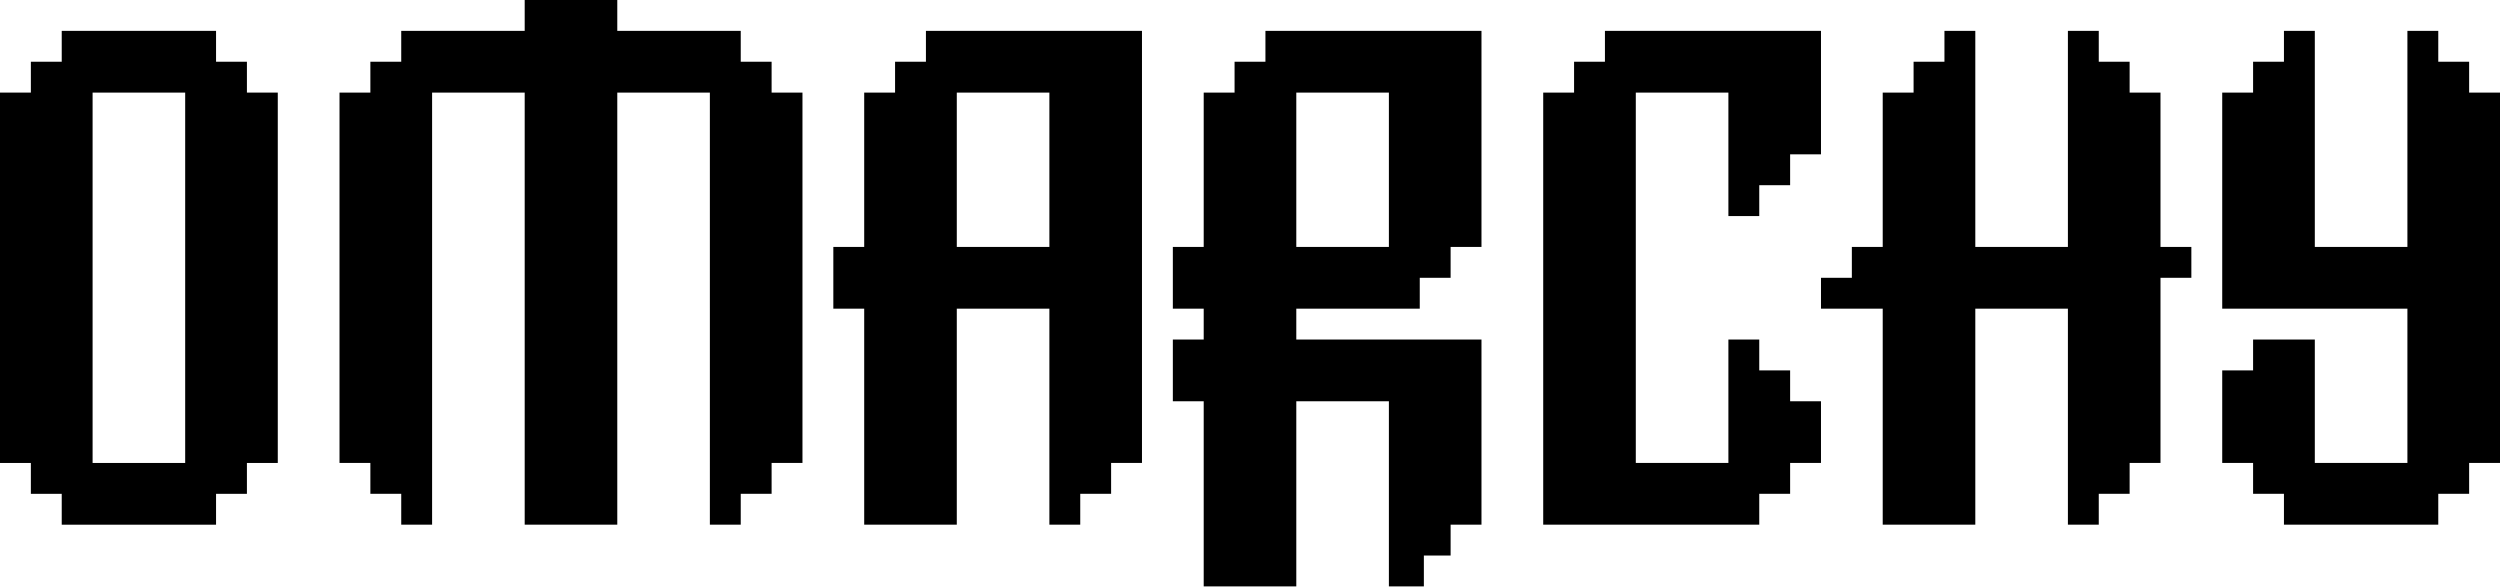
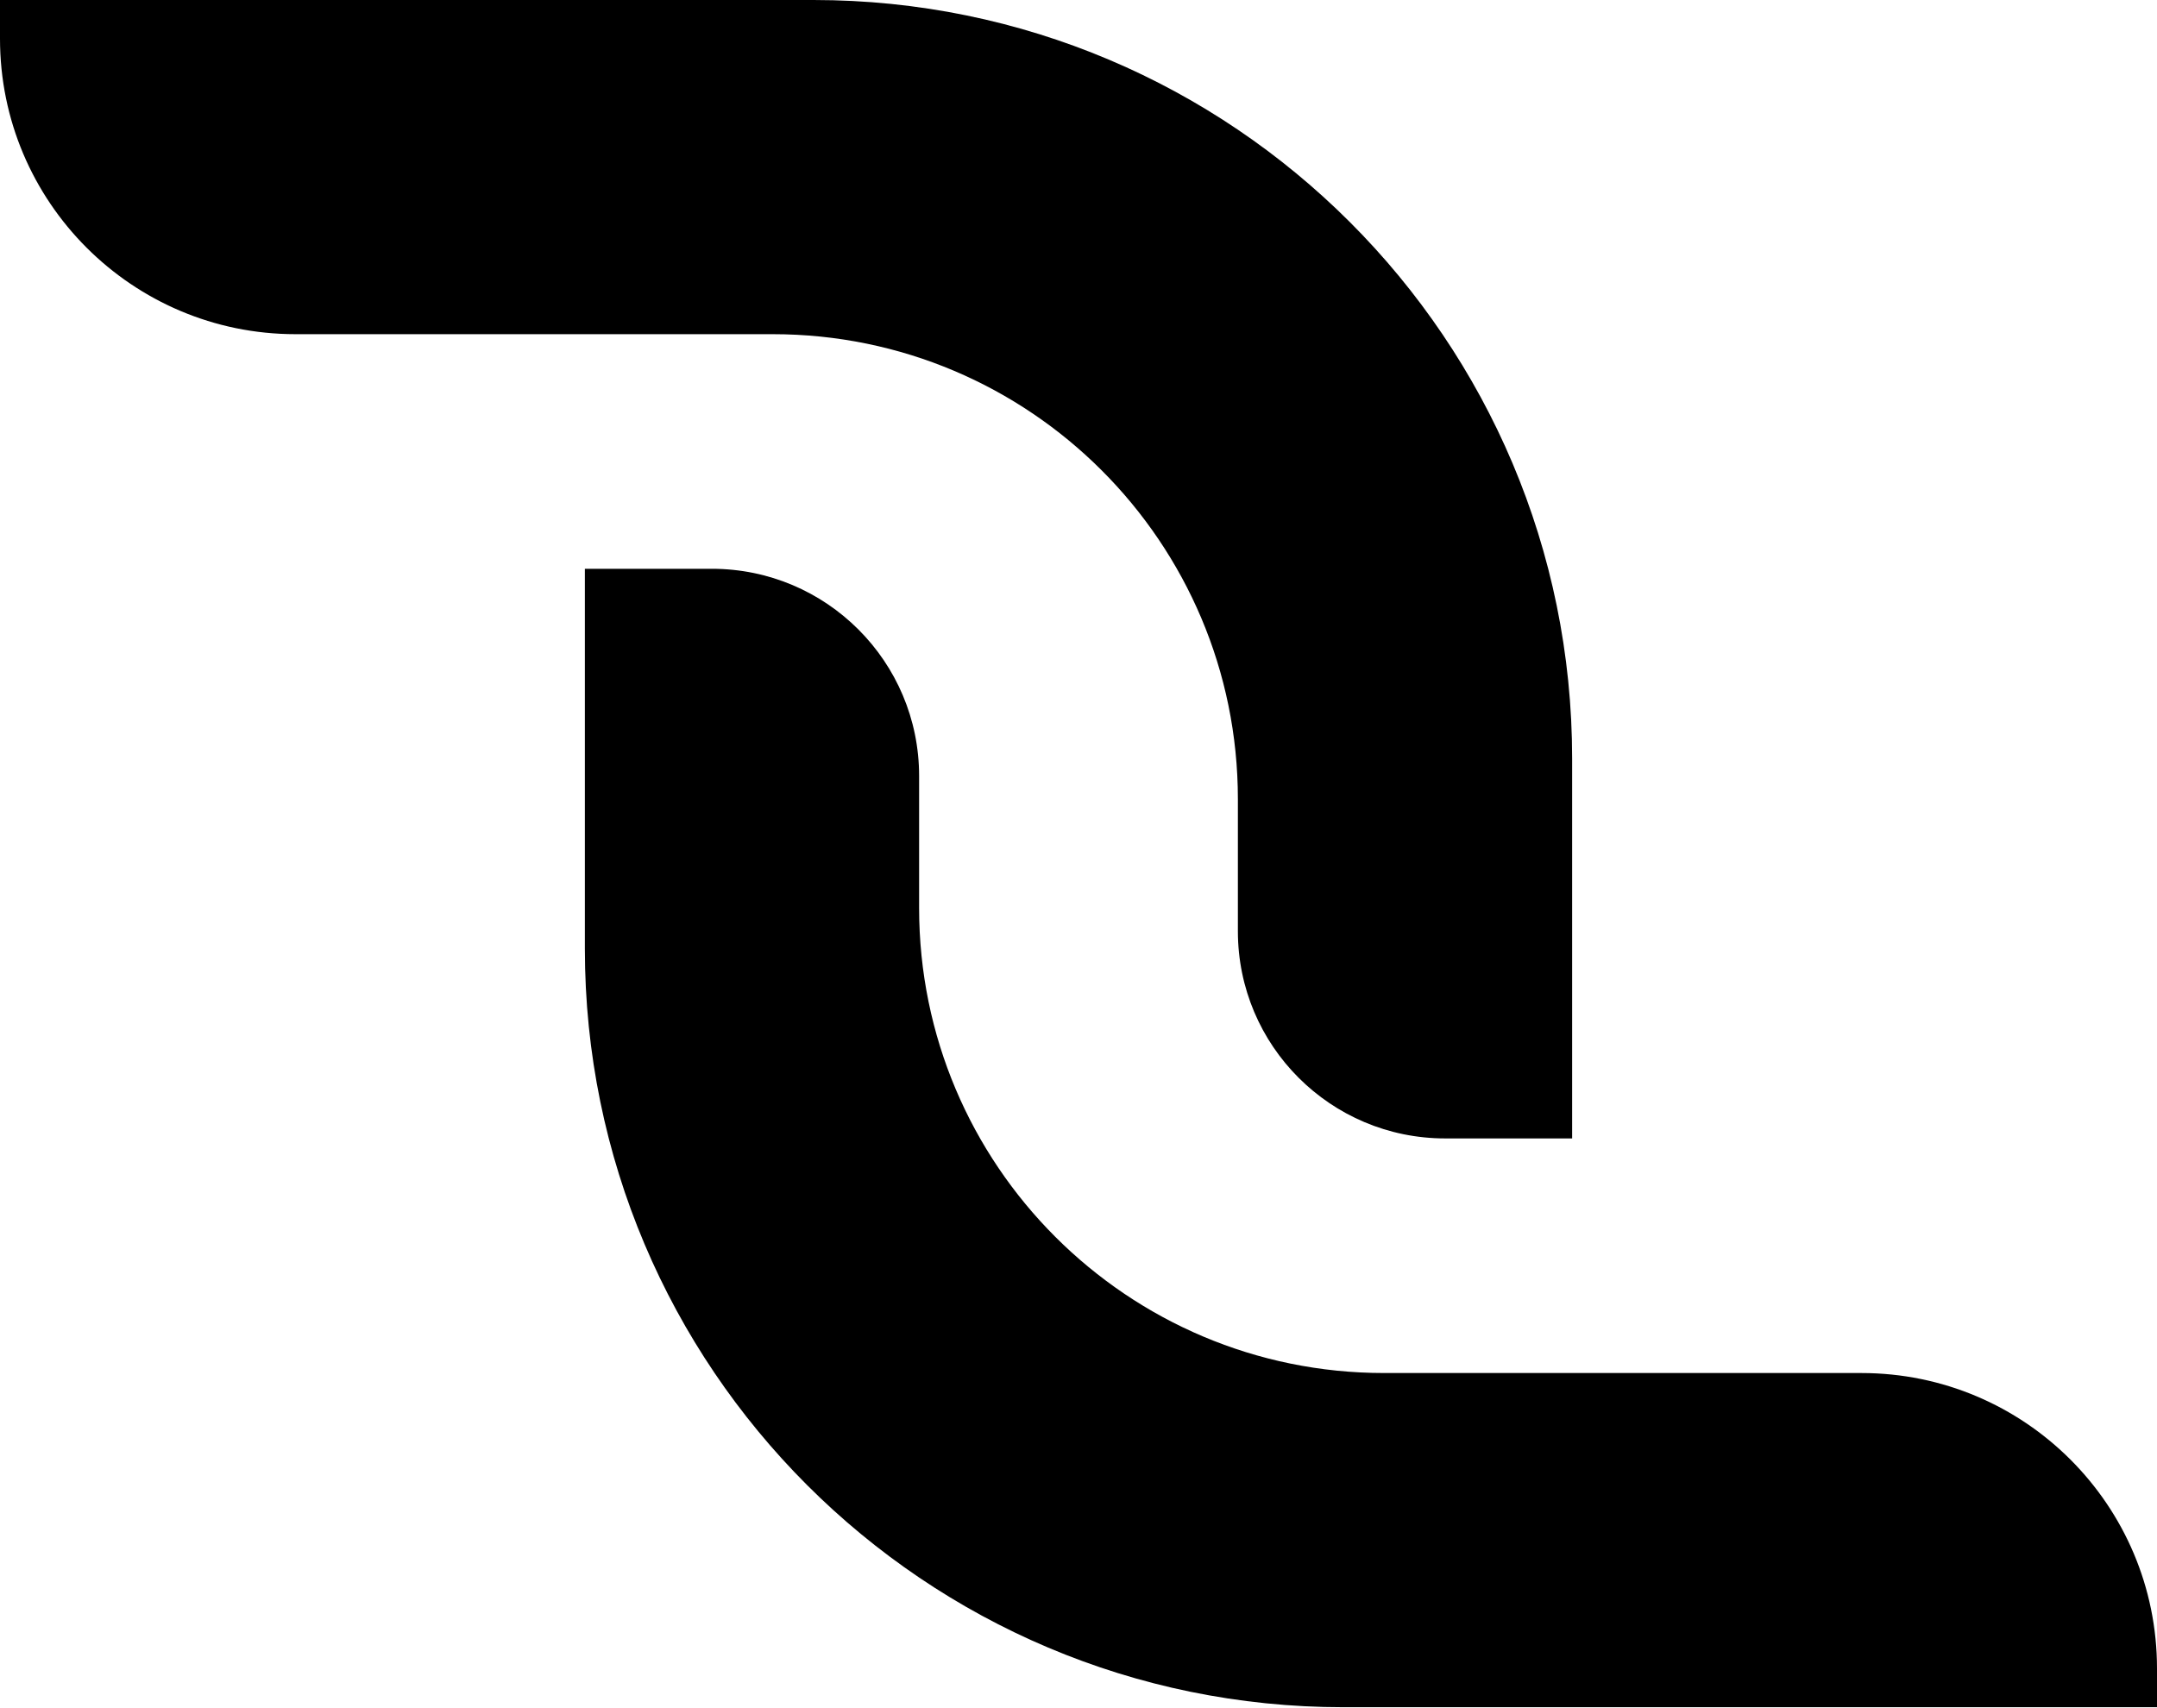
- <svg xmlns="http://www.w3.org/2000/svg" fill="none" height="285" viewBox="0 0 1215 285" width="1215">
-   <g fill="#000">
-     <path clip-rule="evenodd" d="m720 120h-15v15h-14.998v14.999l-60.002.001v15.002l90-.002v.002h.002l-.002 89.998h-15v15h-13v15h-17v-89.998h-45v90l-45-.002v-89.998h-14.998v-30h14.998v-15.002h-14.998v-30.001h14.998v-75h15v-14.997h15v-15.002h105.002zm-90-.001h45v-74.997h-45z" fill-rule="evenodd" />
-     <path clip-rule="evenodd" d="m105 30.002h15v14.997h15v180.001h-15v15h-15v15.002h-75v-15.002h-15v-15h-15v-180.001h15v-14.997h15v-15.002h75zm-60 194.998h45v-179.998h-45z" fill-rule="evenodd" />
-     <path d="m300 15h60v15h15v14.999h15v180.001h-15v15h-15v15h-15l-.004-209.998h-44.994v-.002h-.002v210.002h-45v-210h-44.998v179.997h-.002v30.003h-15v-15.002h-15v-15h-14.998v-180.001h14.998v-14.999h15v-15h60v-15h45z" />
-     <path clip-rule="evenodd" d="m555 225h-15v15h-15v15h-15v-105.001l-44.998.001v105.002h-45.002v-105.002h-15v-30.001h15v-75h15.002v-14.997h15v-15.002h105zm-89.998-105.001h44.998v-74.997h-44.998z" fill-rule="evenodd" />
-     <path d="m885 75h-15v15h-15v15h-15v-59.998h-45v179.998h45v-59.998h15v14.997h15v15.001h15v30h-15v15h-15v15.002l-105-.002v-210.001h14.998v-14.997h15.002v-15.002h105z" />
-     <path d="m960 119.999h45v-104.999h15v15h15v14.999h15v75.001h15v15h-15v90h-15v15h-15v15h-15v-105h-45v105.002l-45-.002v-105h-30v-15h15v-15.001h15v-75h15v-14.997h15v-15.002h15z" />
-     <path d="m1125 119.999h45v-104.999h15v15h15v15h15v180h-15v15h-15v15.002l-75-.002v-15h-15v-15h-15v-45.001h15v-14.997-.002h30v60h45v-75h-90v-105.001h15v-14.997h15v-15.002h15z" />
+ <svg xmlns="http://www.w3.org/2000/svg" viewBox="0 0 537.812 425.751" width="537.812" height="425.751" role="img" aria-label="DecentralChain mark">
+   <g fill="#000000" fill-rule="evenodd">
+     <path d="M0 0L202.835 0A189.15 189.15 0 0 1 391.985 189.15L391.985 283.904L360.322 283.904A51.676 51.676 0 0 1 308.646 232.228L308.646 199.285A115.947 115.947 0 0 0 192.699 83.339L73.688 83.339A73.688 73.688 0 0 1 0 9.651Z" />
+     <path d="M537.812 425.751L334.977 425.751A189.15 189.15 0 0 1 145.827 236.601L145.827 141.846L177.49 141.846A51.676 51.676 0 0 1 229.166 193.522L229.166 226.466A115.947 115.947 0 0 0 345.112 342.412L464.124 342.412A73.688 73.688 0 0 1 537.812 416.1Z" />
  </g>
</svg>
